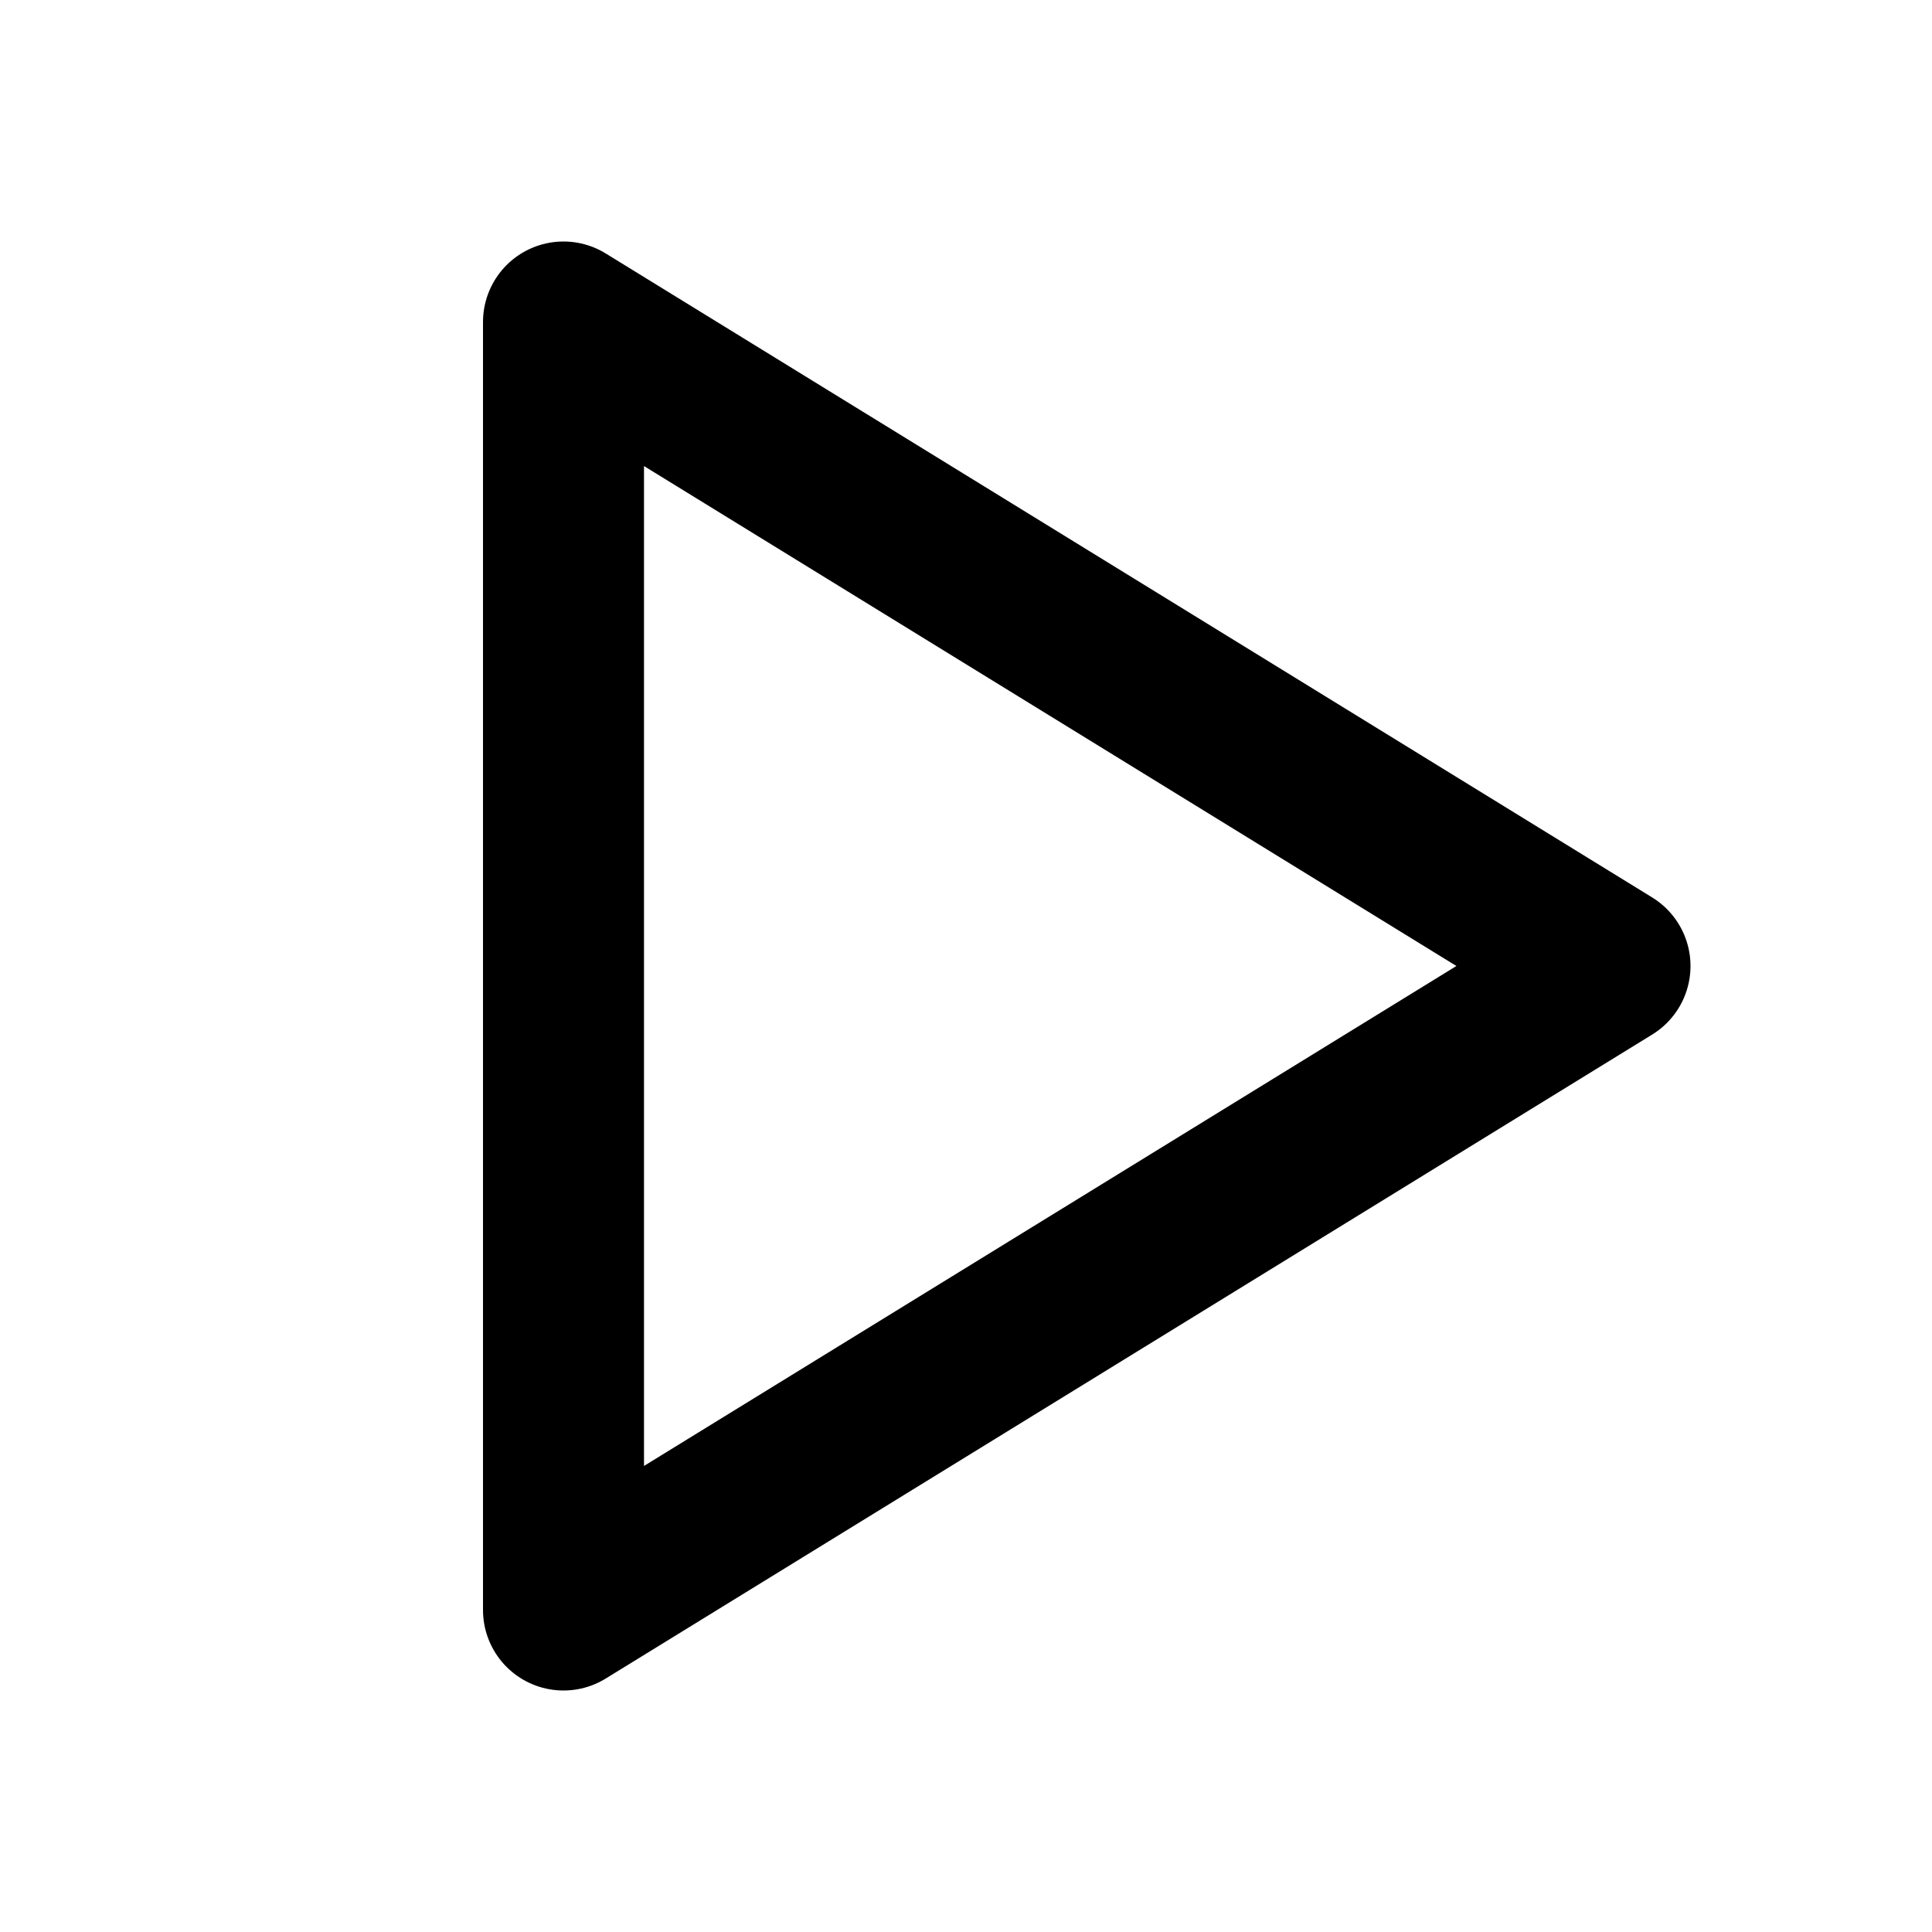
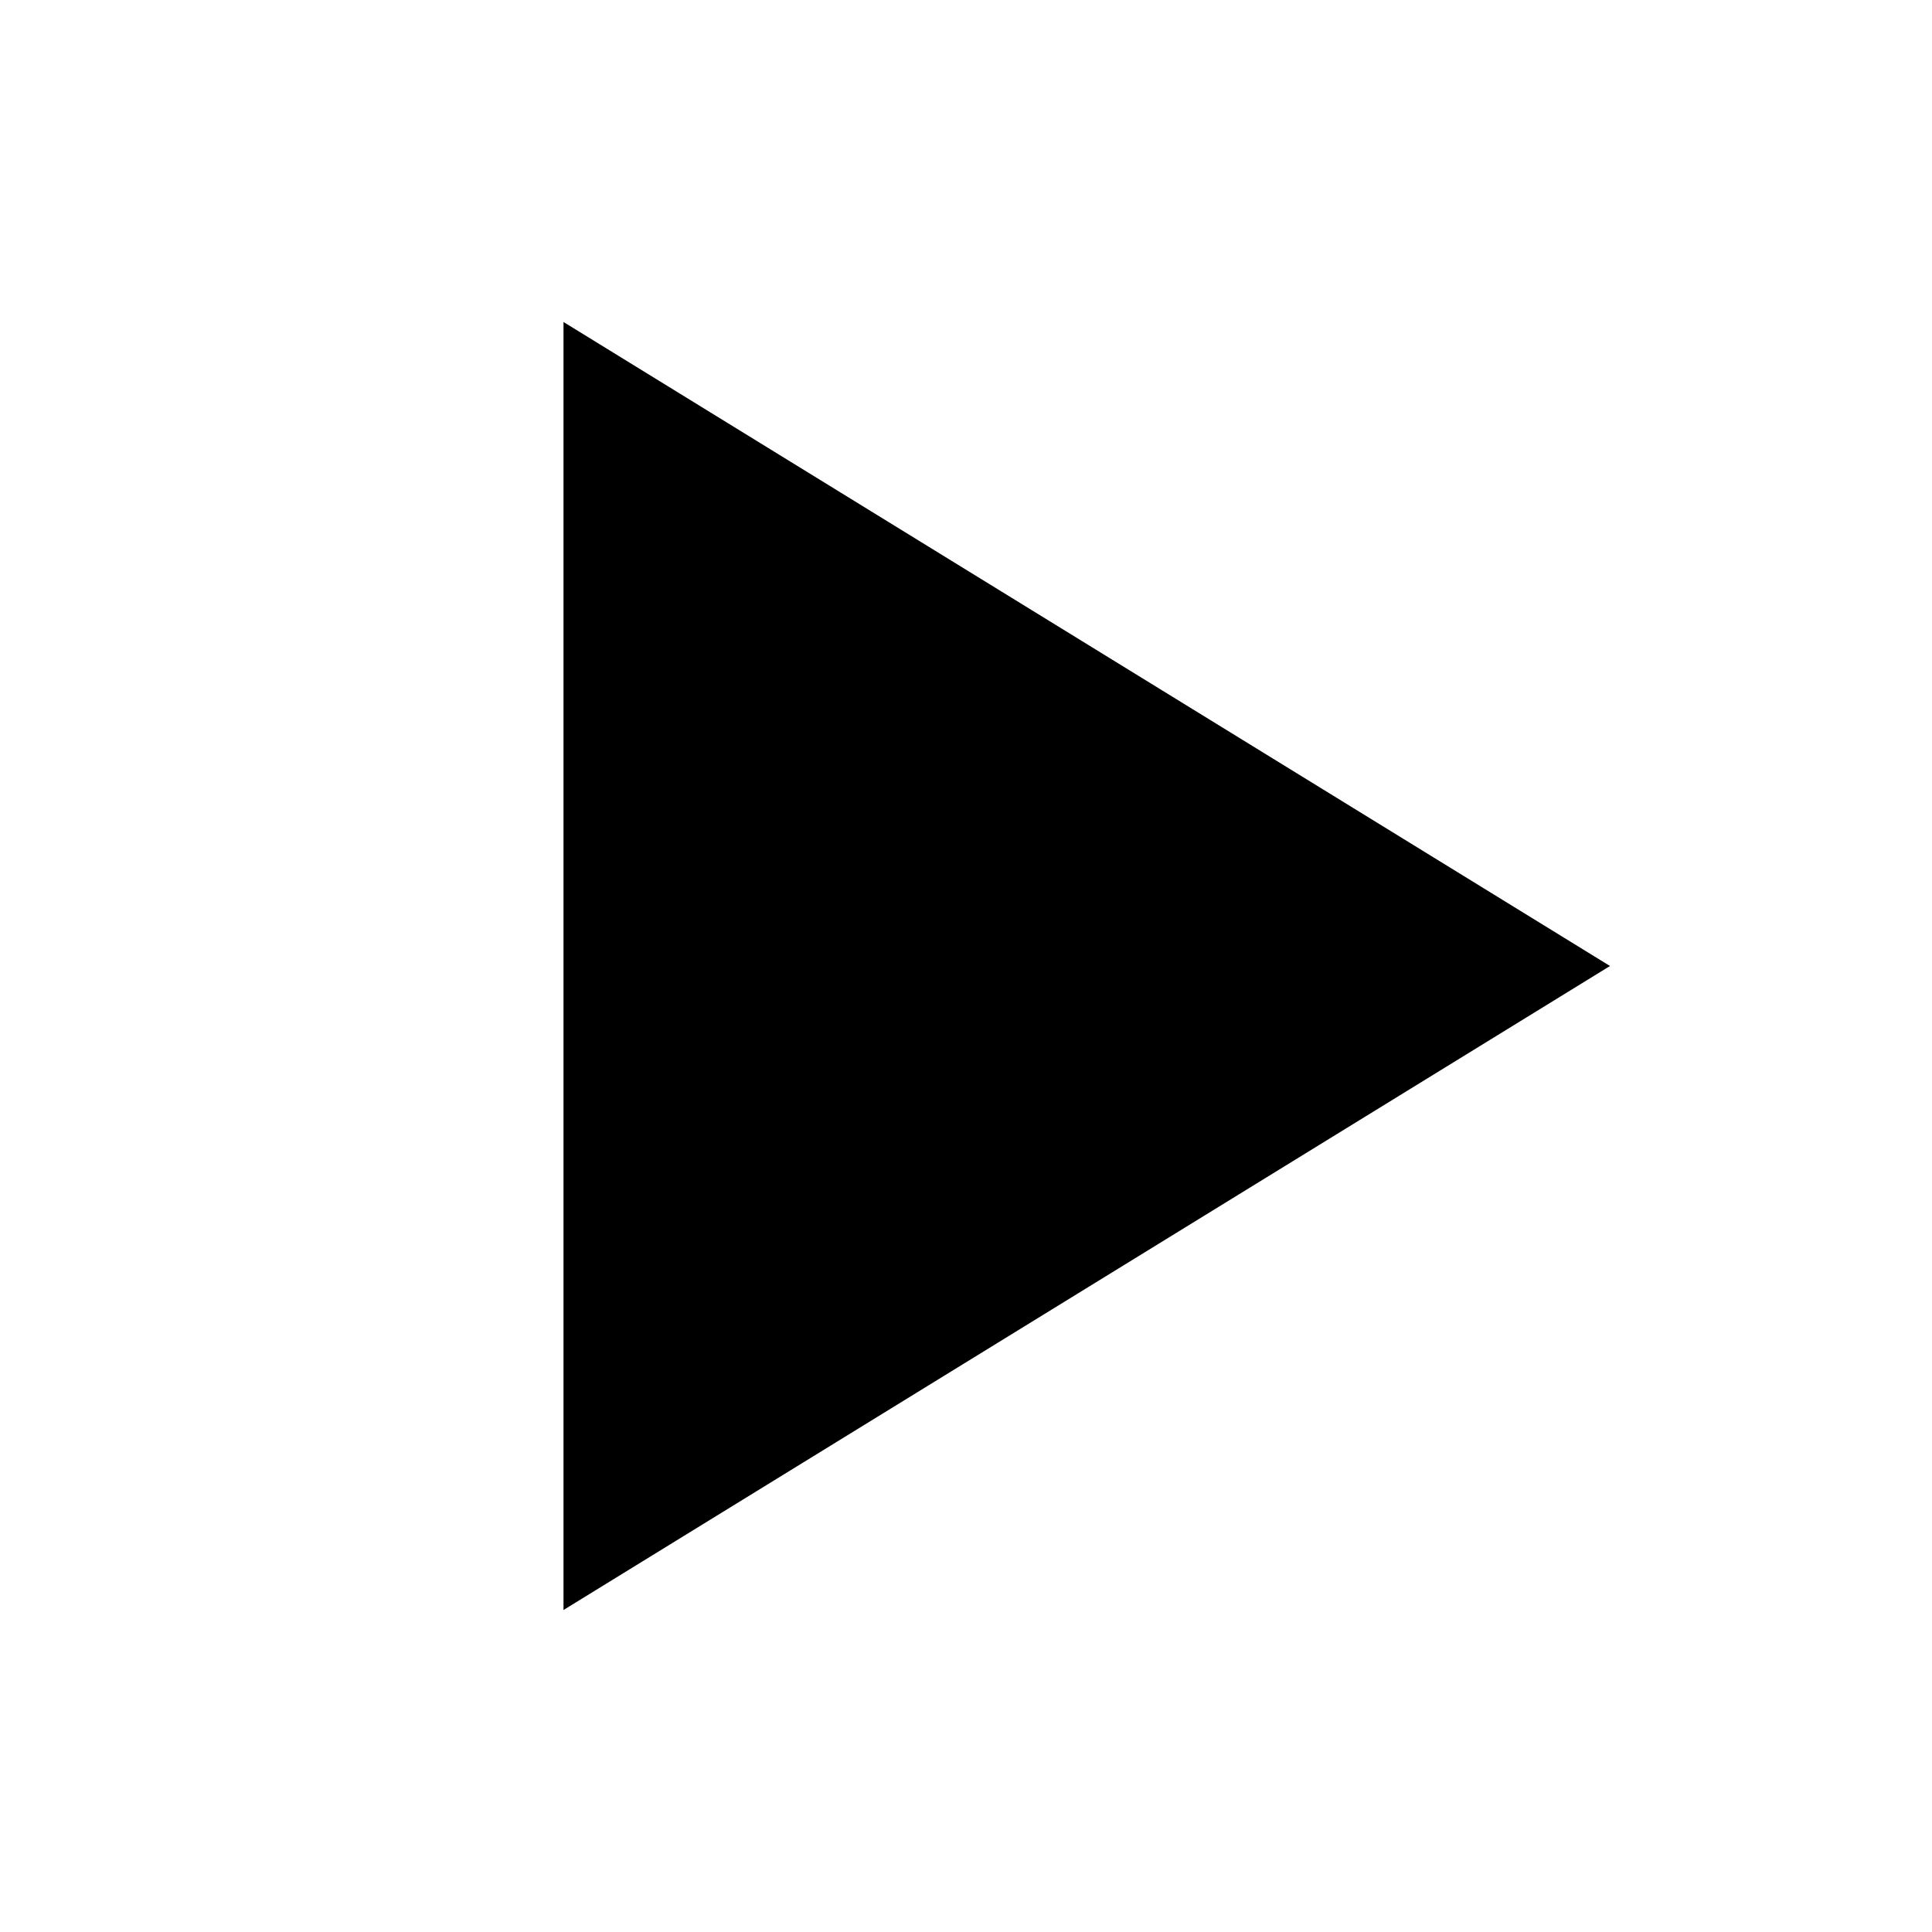
- <svg xmlns="http://www.w3.org/2000/svg" width="24" height="24" viewBox="0 0 24 24" fill="none" stroke="currentColor" stroke-width="2" stroke-linecap="round" stroke-linejoin="round" class="icon icon-tabler icons-tabler-outline icon-tabler-player-play">
+ <svg xmlns="http://www.w3.org/2000/svg" width="24" height="24" viewBox="0 0 2412" stroke-linecap="round" stroke-linejoin="round" class="icon icon-tabler icons-tabler-outline icon-tabler-player-play">
  <path stroke="none" d="M0 0h24v24H0z" fill="none" />
  <path d="M7 4v16l13 -8z" />
</svg>
